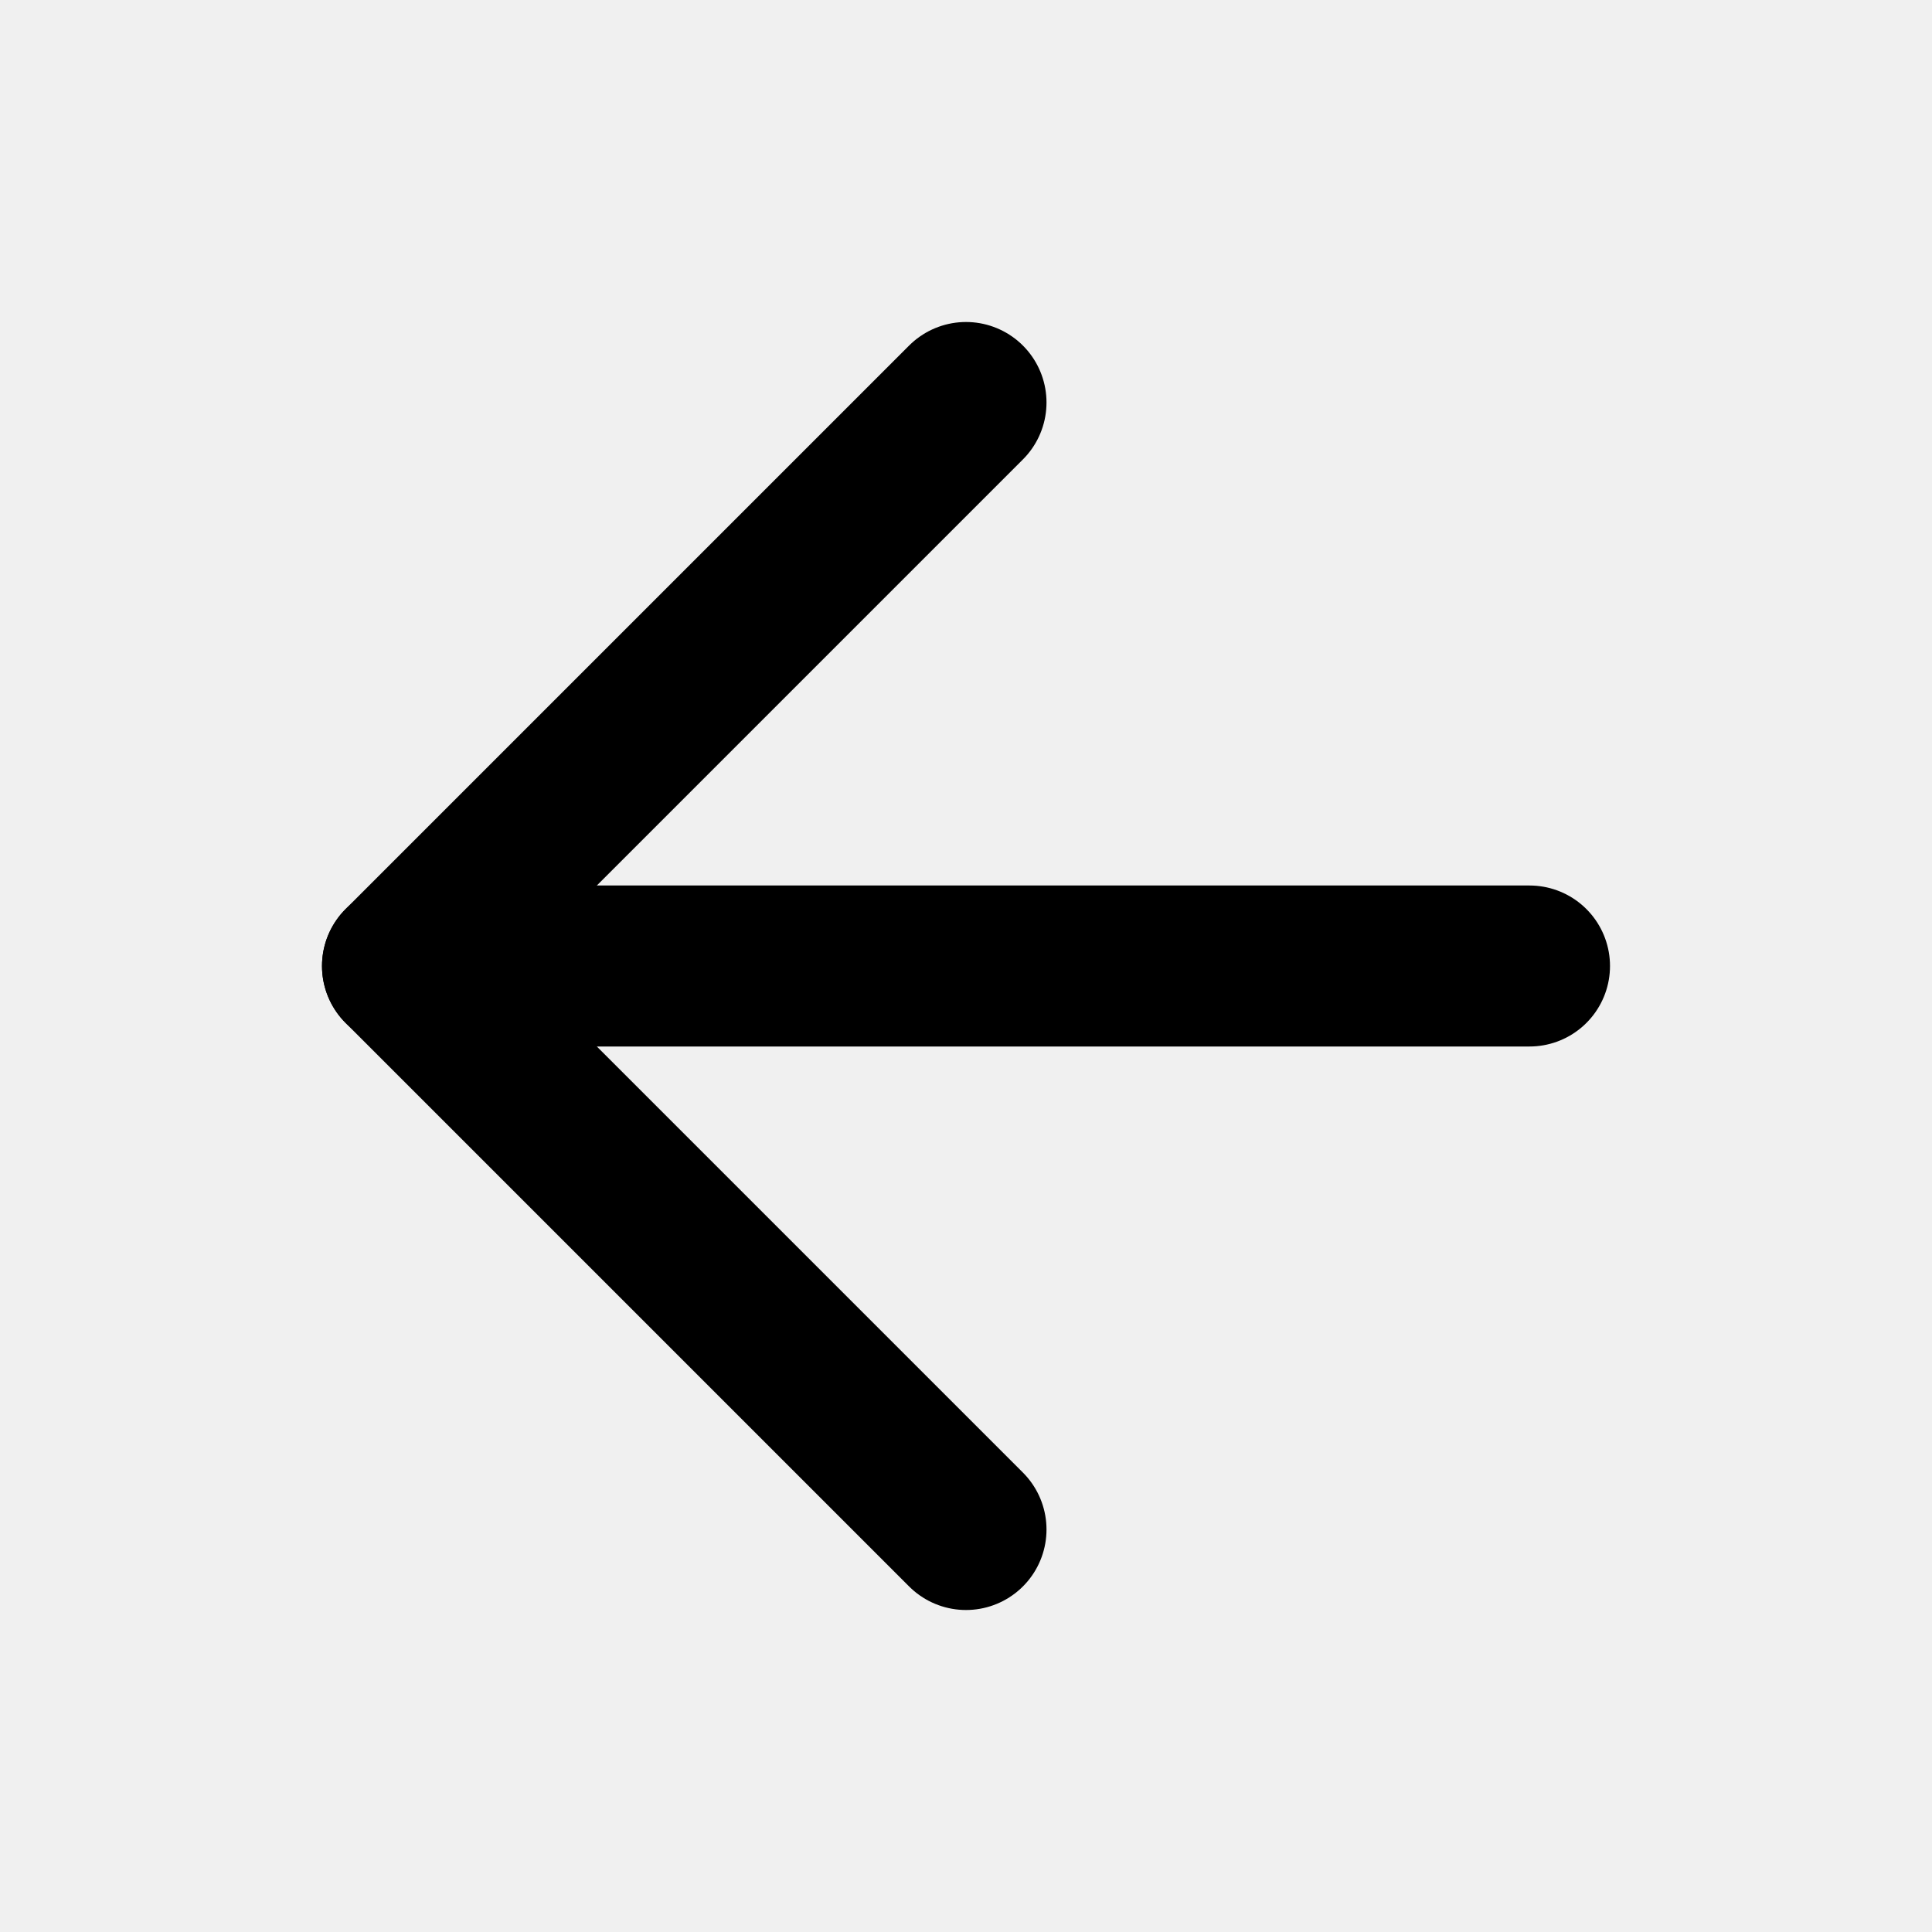
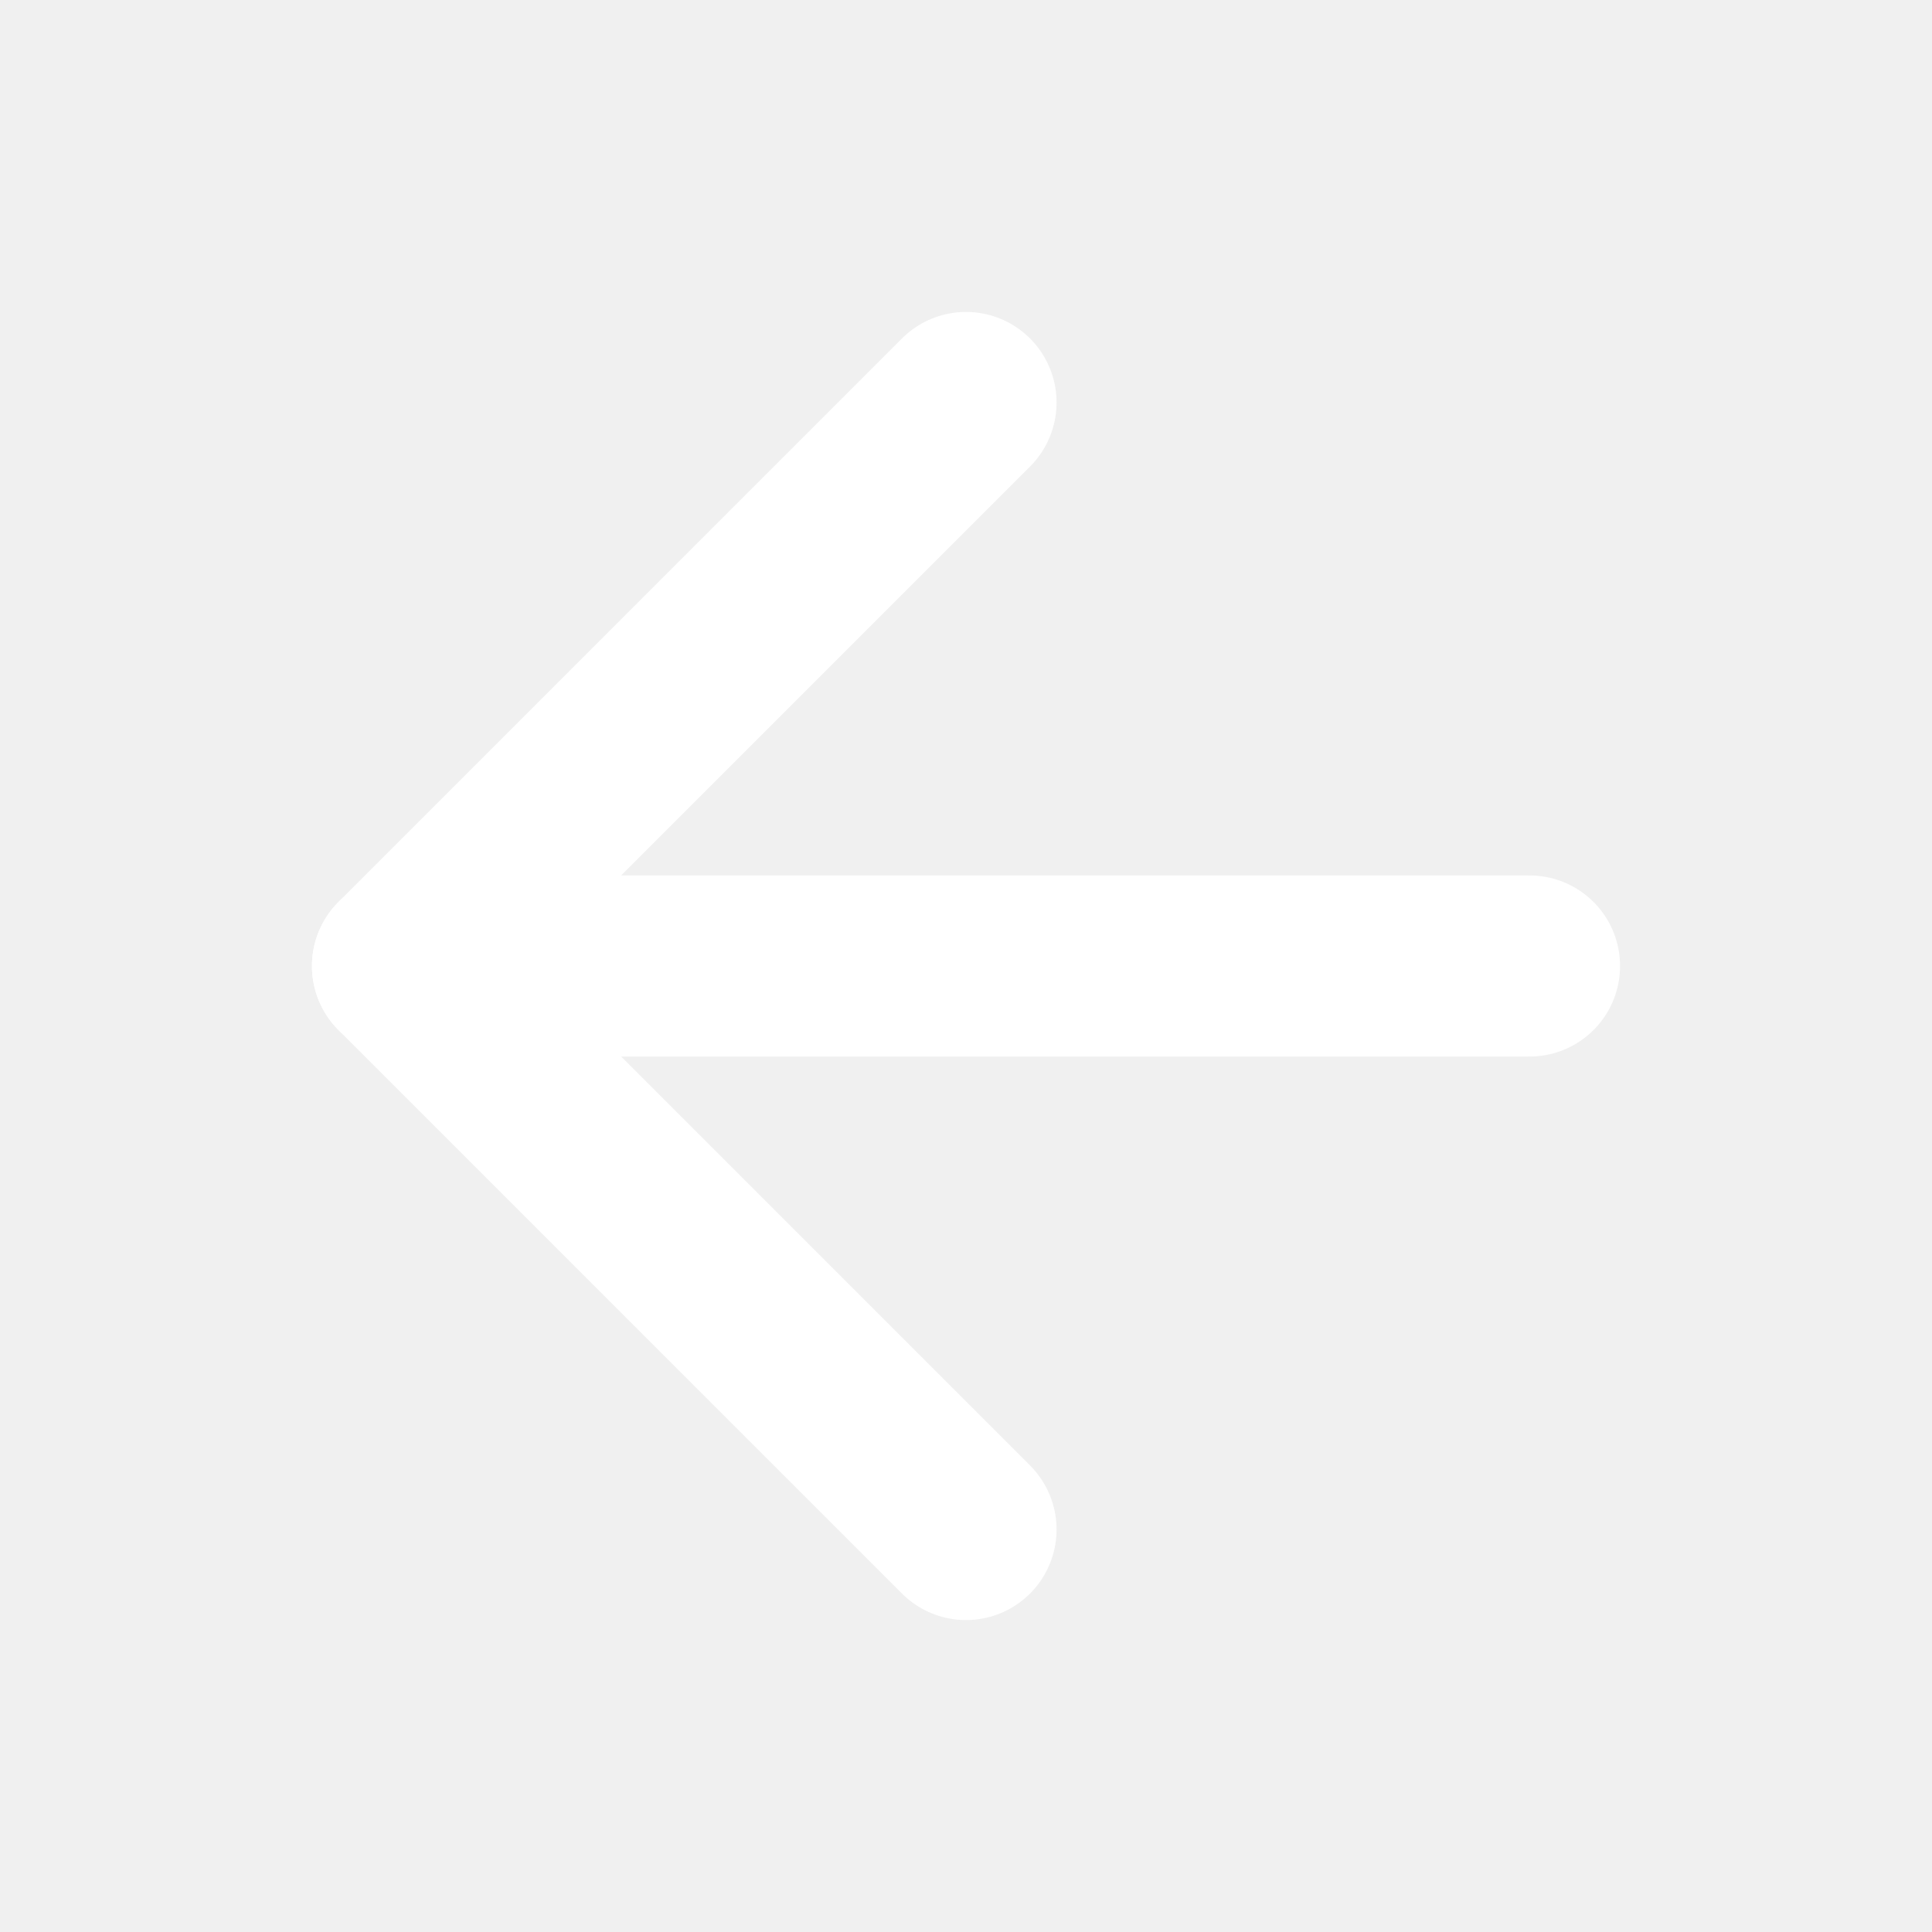
- <svg xmlns="http://www.w3.org/2000/svg" width="24" height="24" viewBox="0 0 24 24" fill="none" stroke="currentColor" stroke-width="2" stroke-linecap="round" stroke-linejoin="round" class="lucide lucide-arrow-left-icon lucide-arrow-left">
+ <svg xmlns="http://www.w3.org/2000/svg" width="40" height="40" viewBox="0 0 24 24" fill="none" stroke="white" stroke-width="2.25" stroke-linecap="round" stroke-linejoin="round" class="lucide lucide-arrow-left-icon lucide-arrow-left">
  <path d="m12 19-7-7 7-7" />
  <path d="M19 12H5" />
</svg>
